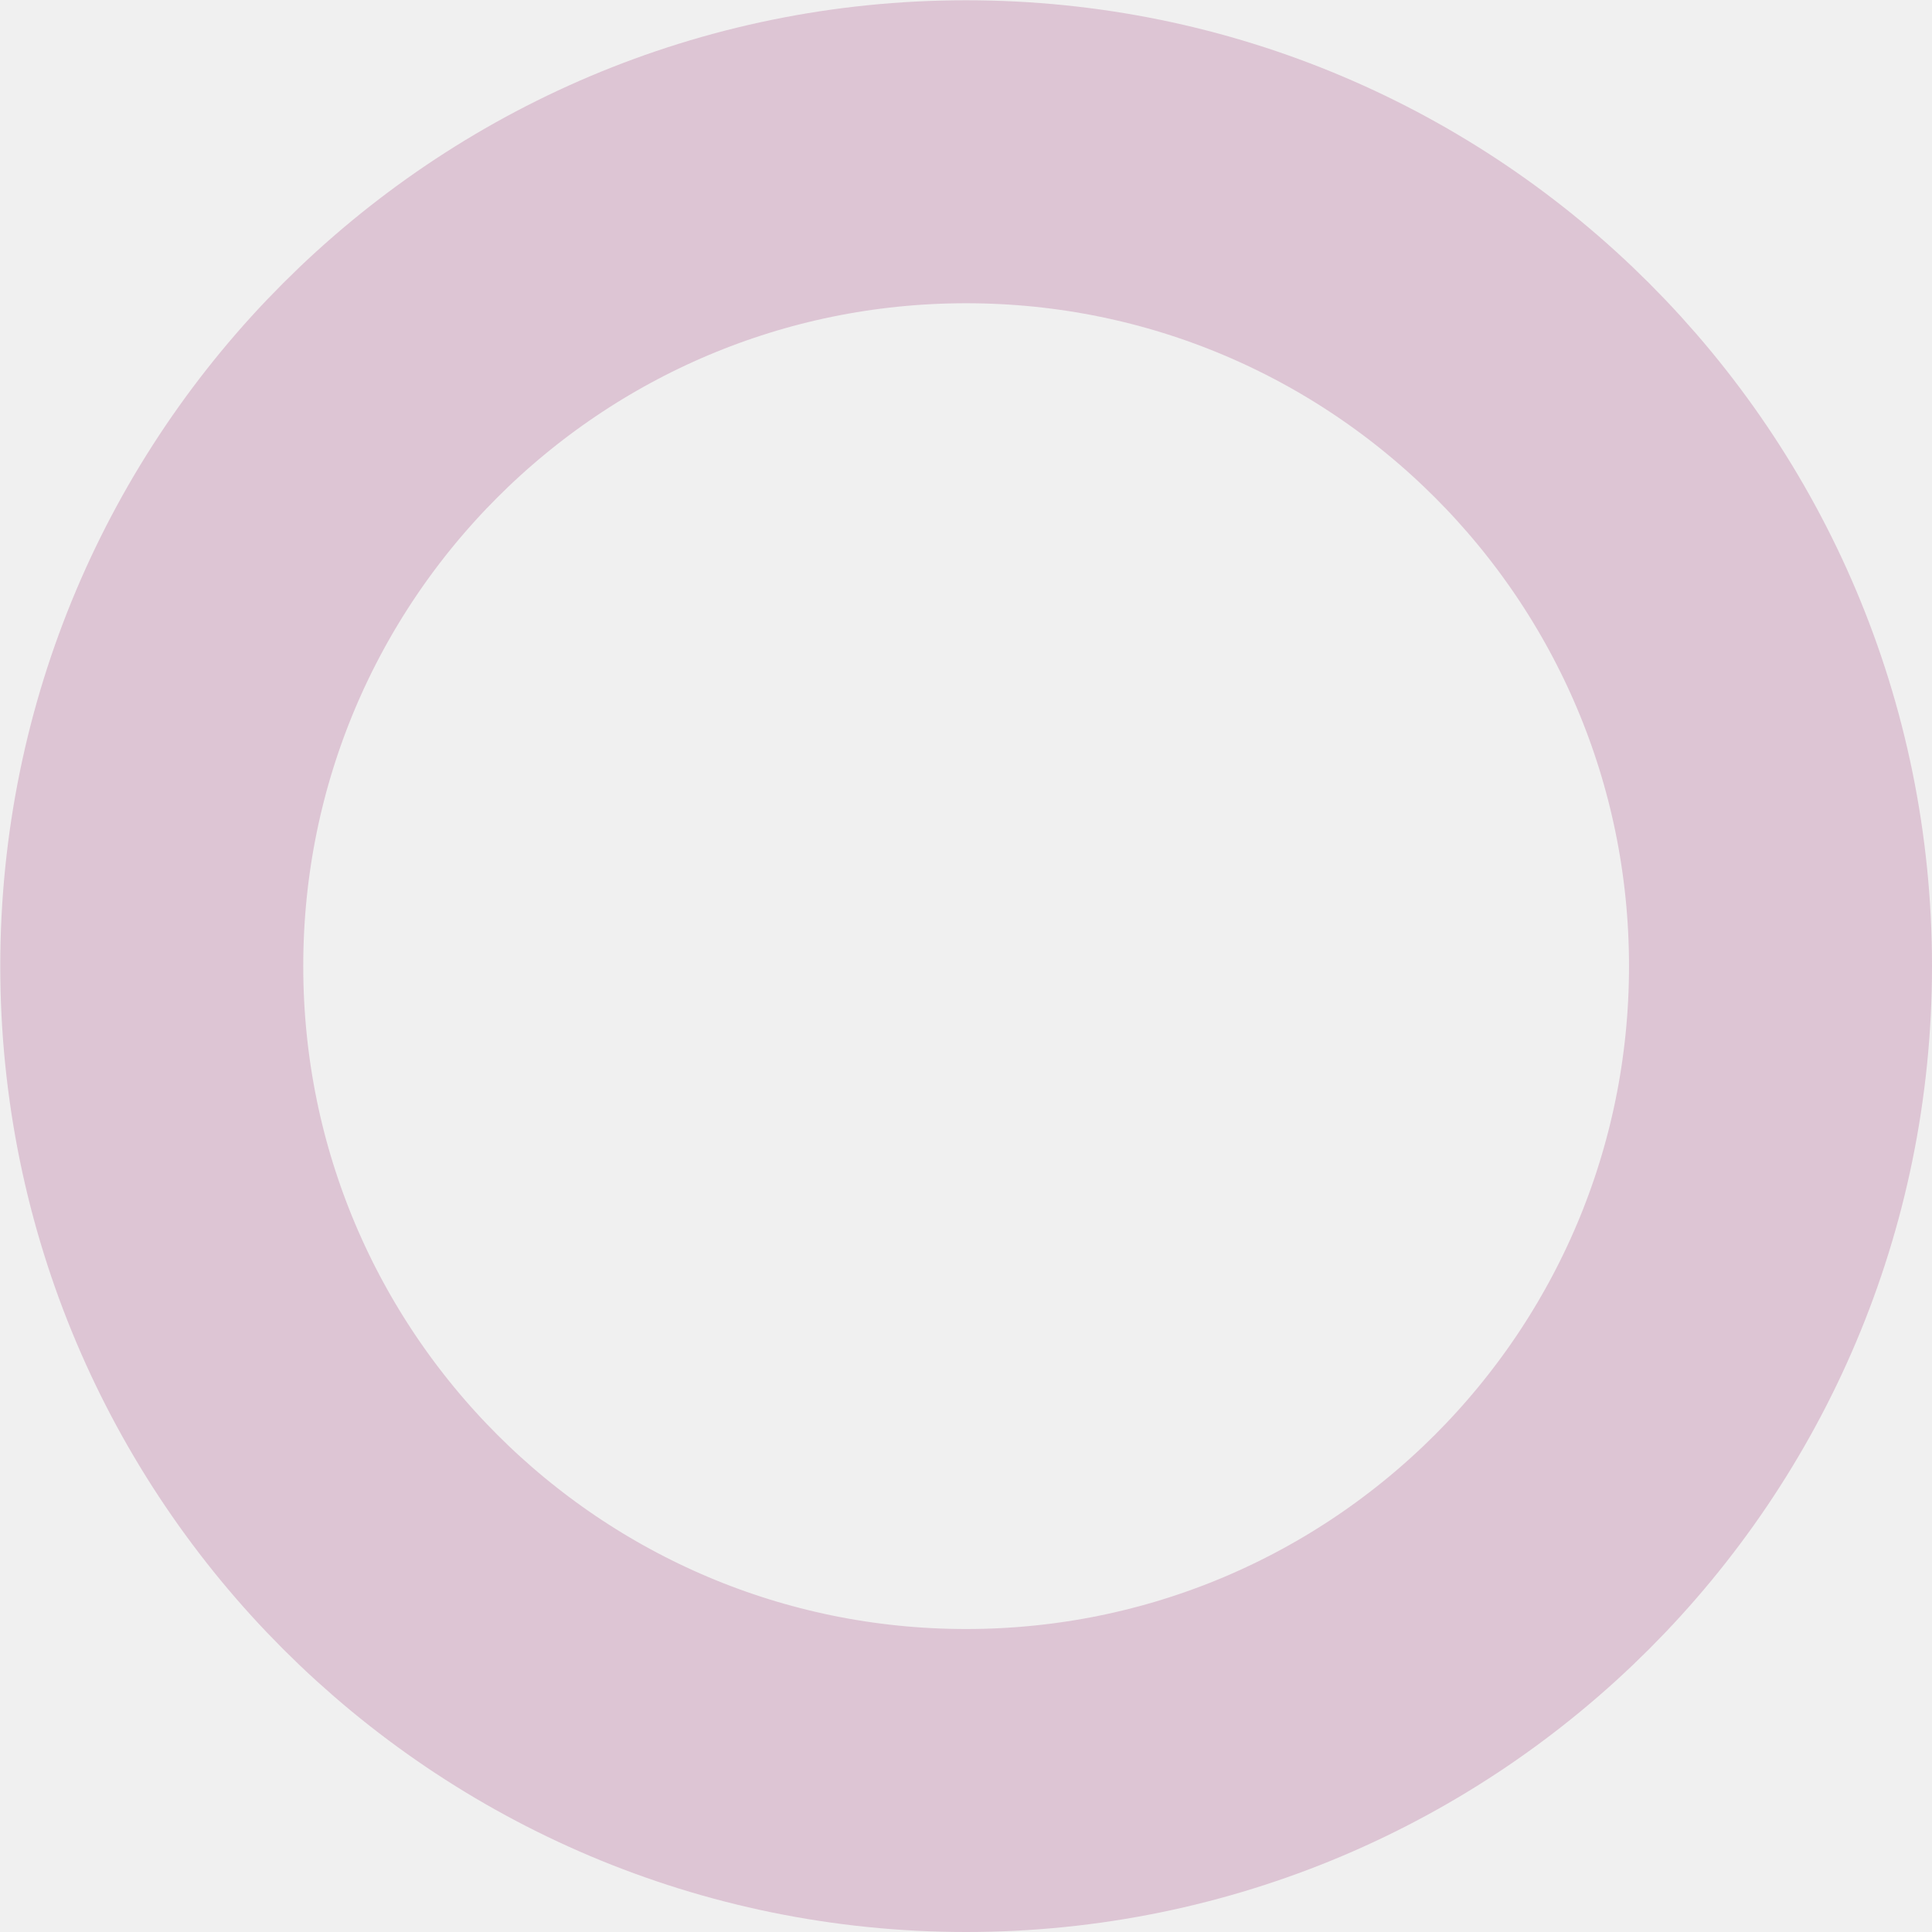
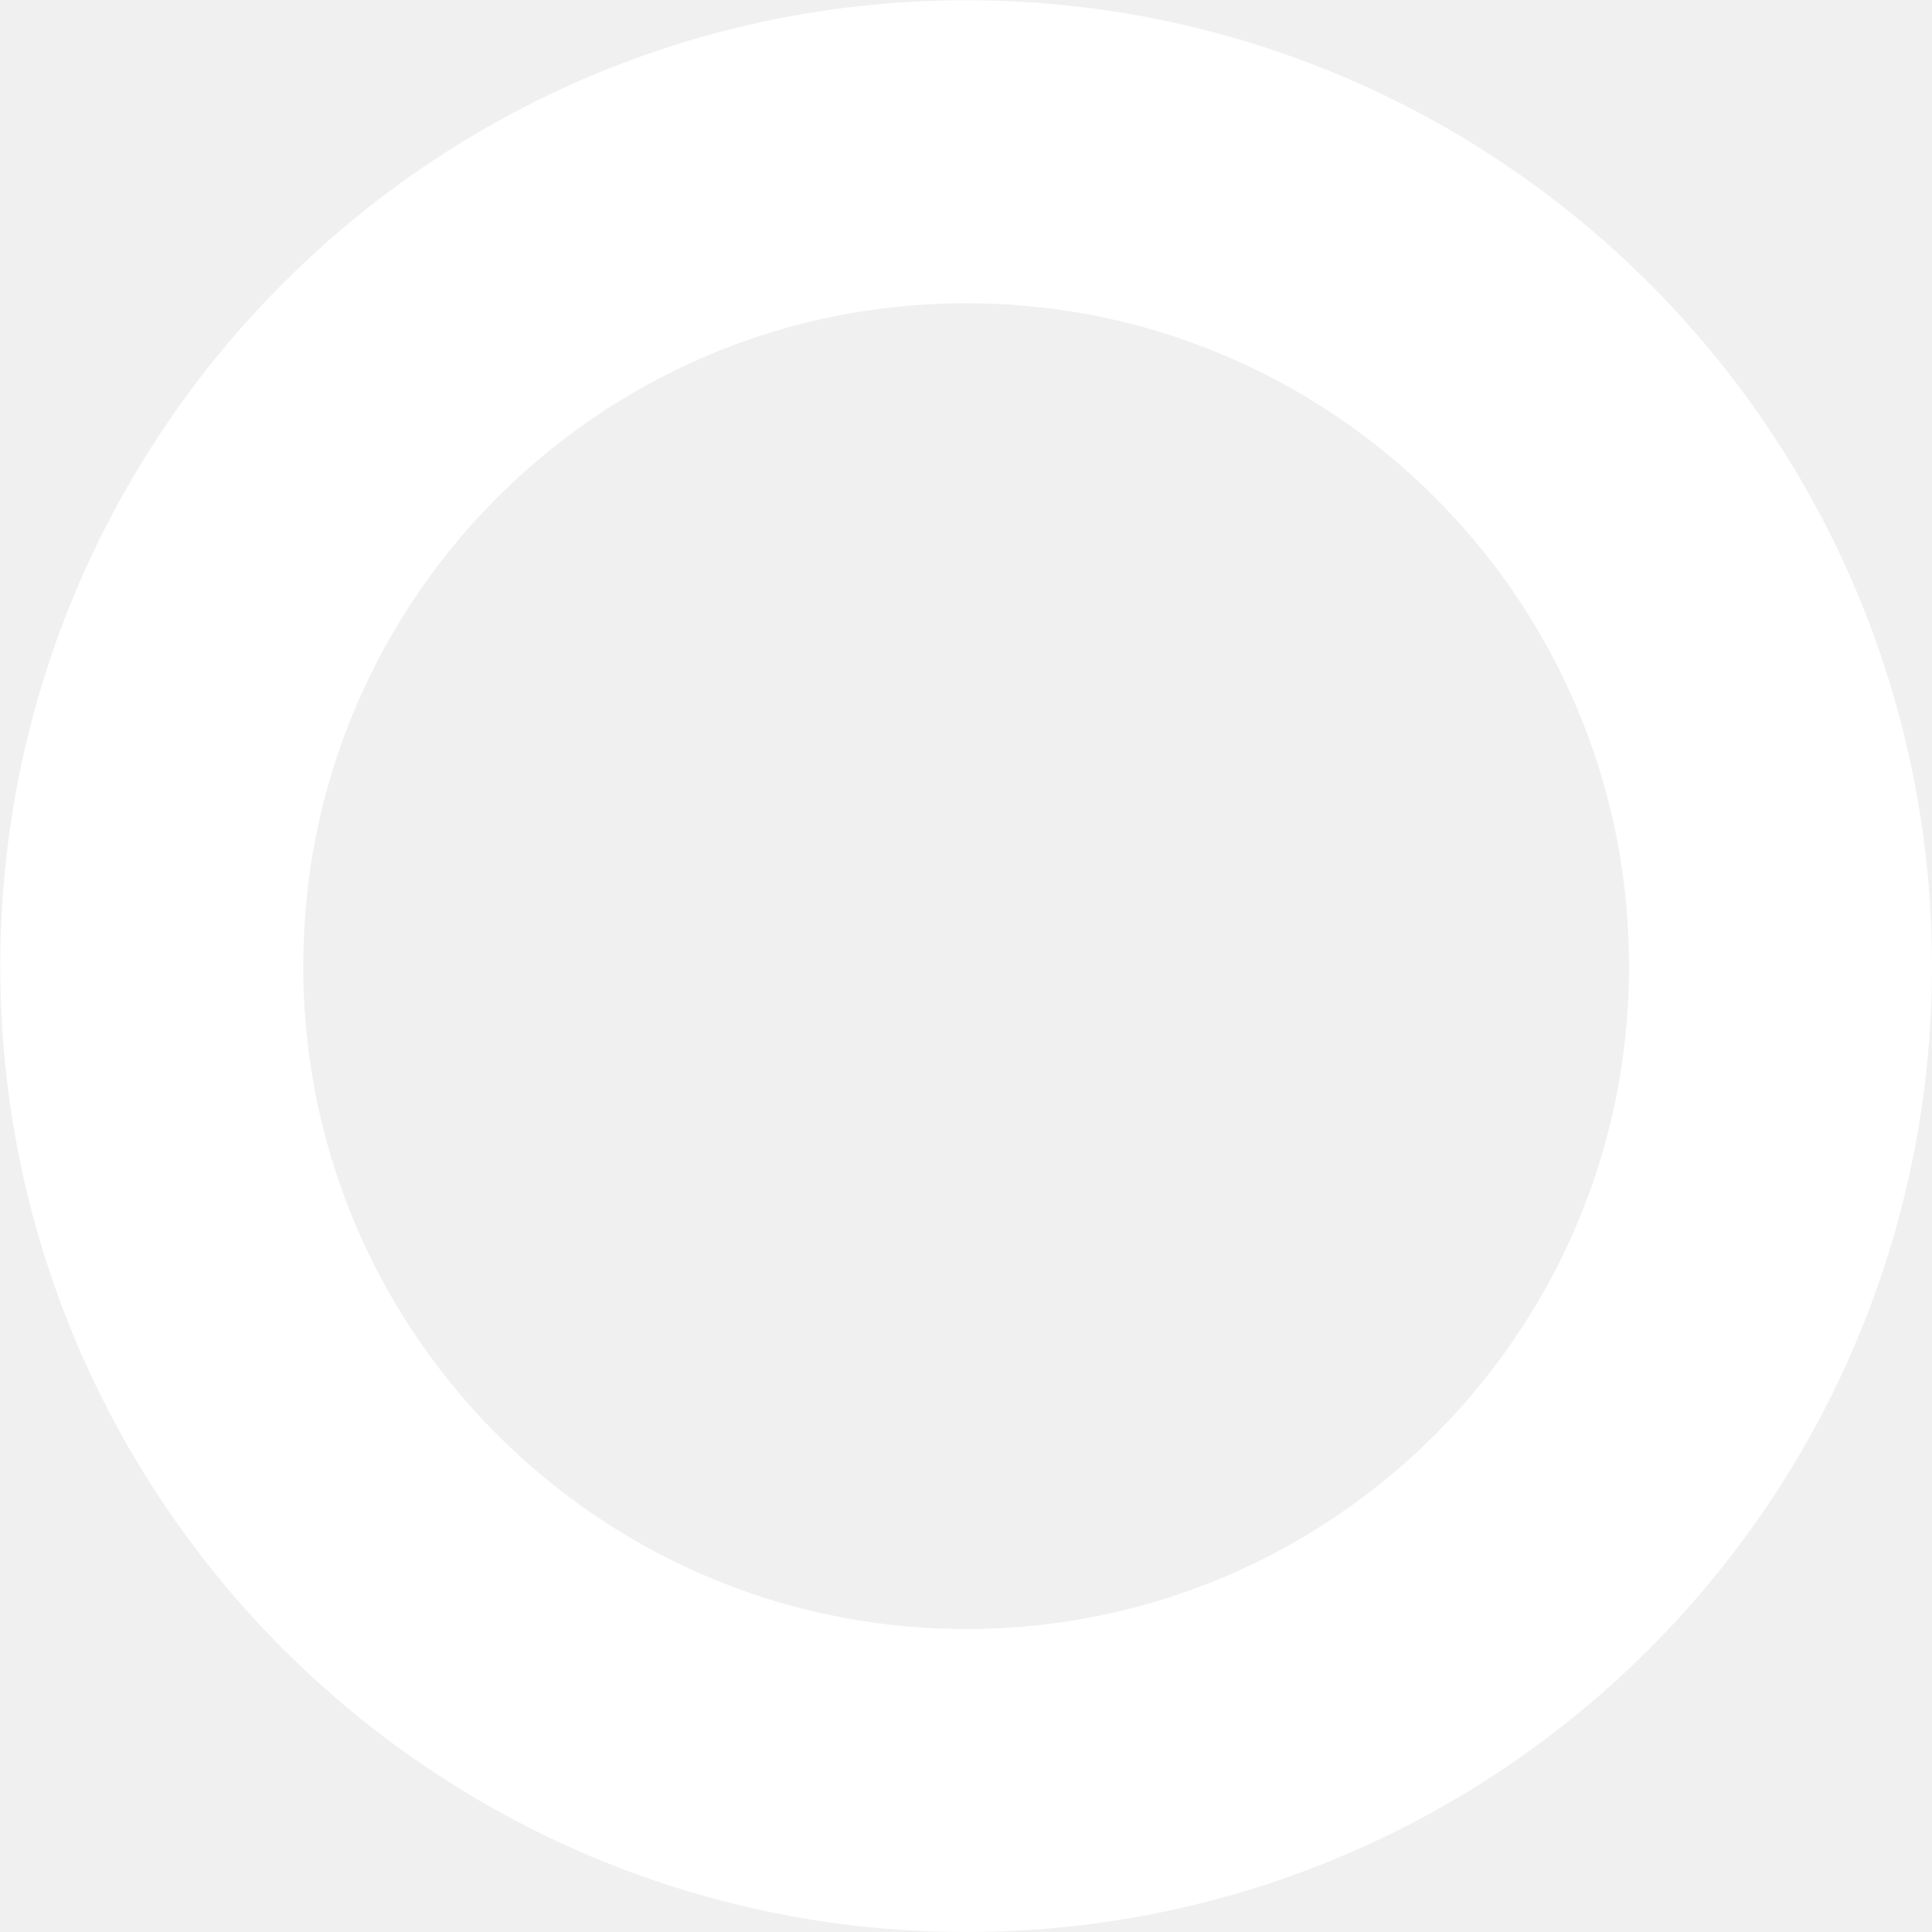
<svg xmlns="http://www.w3.org/2000/svg" viewBox="0 0 73.33 73.33">
  <defs>
-     <style>.cls-1{fill:none;stroke:#ddc5d4;stroke-miterlimit:10;stroke-width:11.5px;}</style>
+     <style>.cls-1{fill:none;stroke:#fff;stroke-miterlimit:10;stroke-width:11.5px;}</style>
  </defs>
  <g id="Camada_2" data-name="Camada 2">
    <g id="Camada_1-2" data-name="Camada 1">
      <circle class="cls-1" cx="36.67" cy="36.67" r="30.91" />
    </g>
  </g>
</svg>
